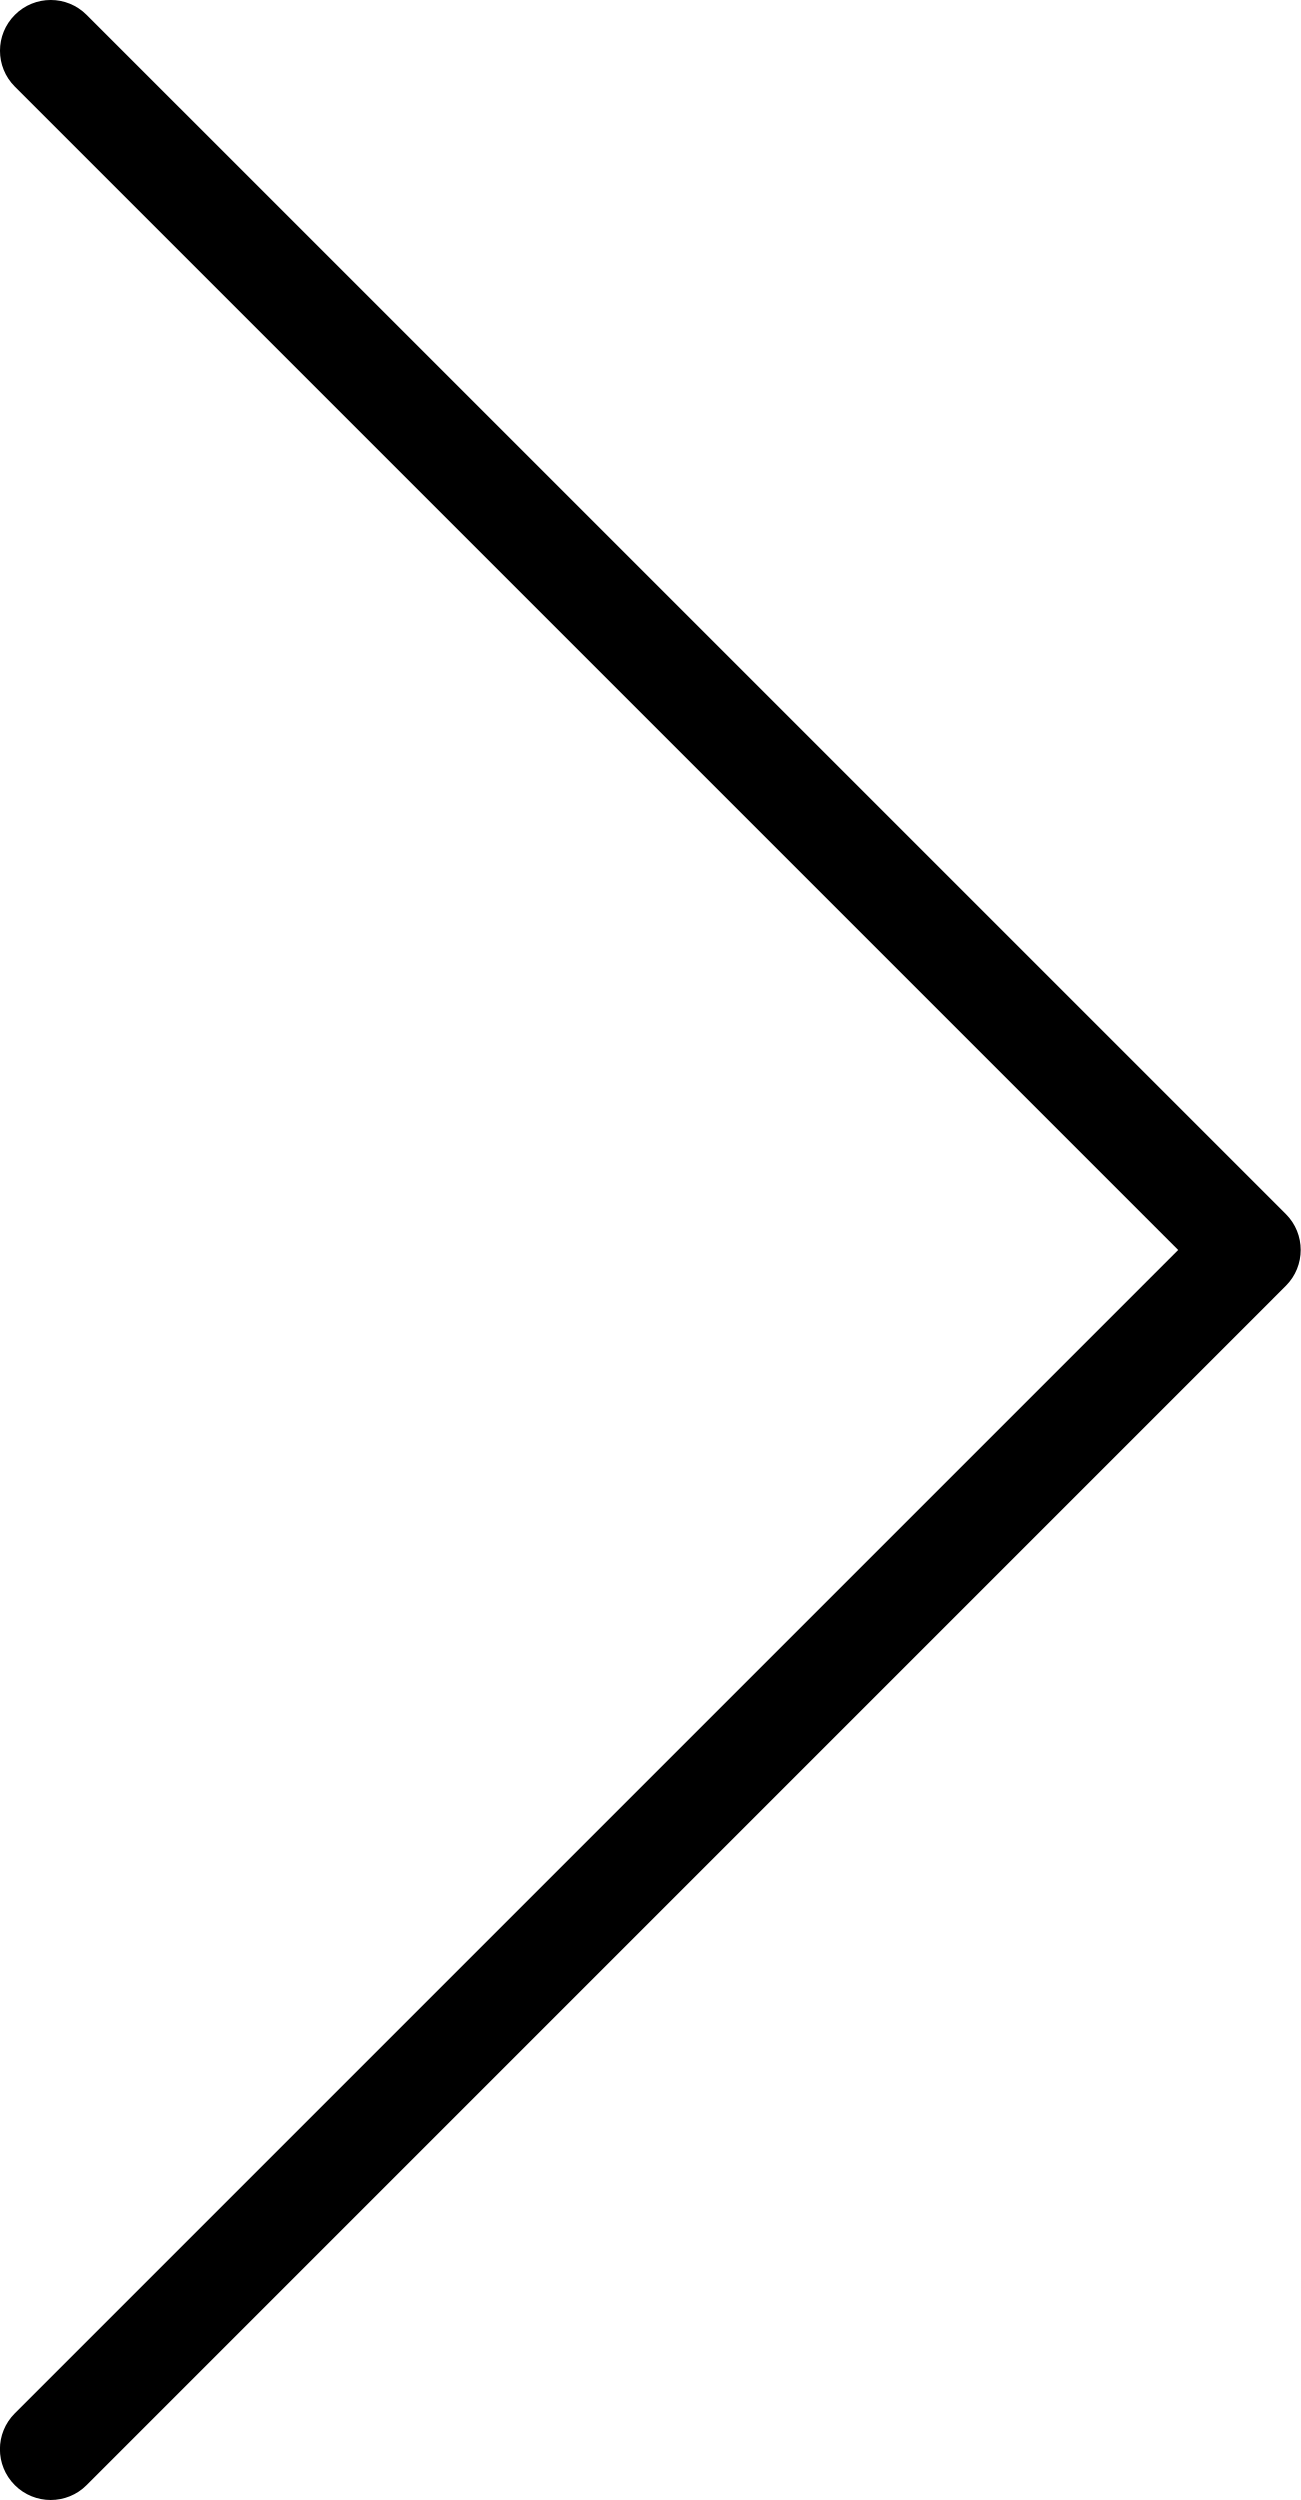
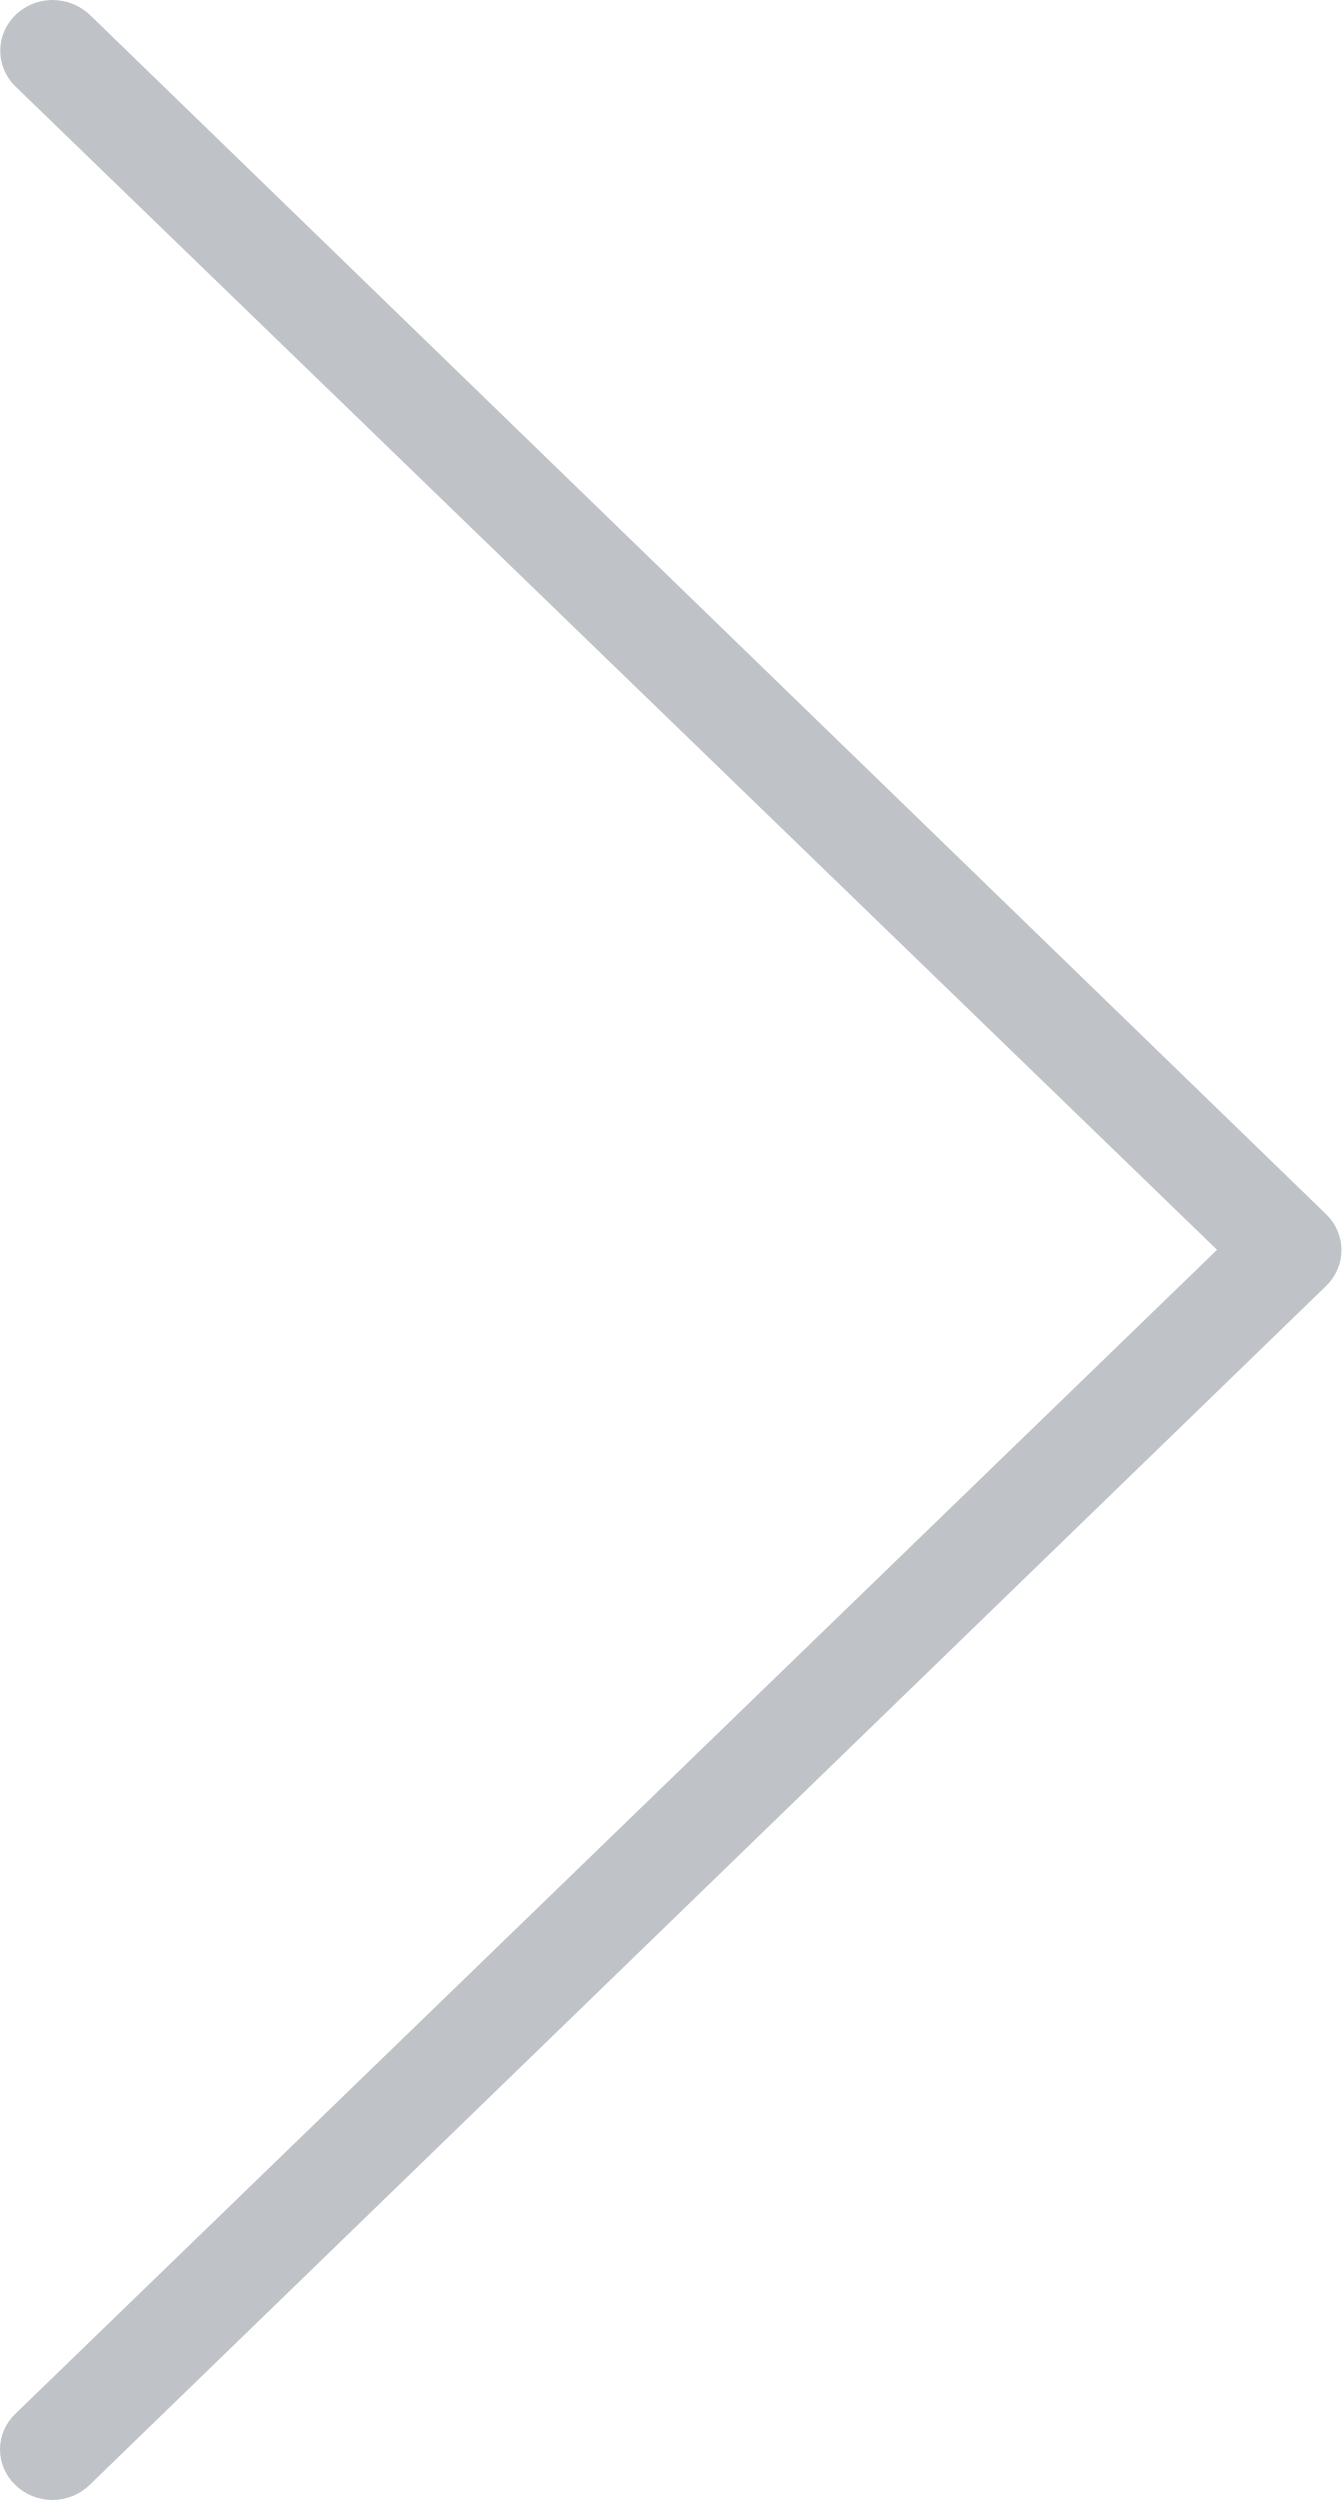
- <svg xmlns="http://www.w3.org/2000/svg" version="1.1" id="Layer_1" x="0px" y="0px" width="21.706px" height="41.719px" viewBox="0 0 21.706 41.719" enable-background="new 0 0 21.706 41.719" xml:space="preserve">
-   <path d="M19.661,20.859L0.248,1.446c-0.331-0.331-0.331-0.867,0-1.198c0.33-0.331,0.867-0.331,1.197,0l20.013,20.012 c0.33,0.33,0.33,0.867,0,1.197L1.445,41.471c-0.164,0.165-0.382,0.248-0.599,0.248s-0.434-0.083-0.599-0.248 c-0.331-0.331-0.331-0.867,0-1.198L19.661,20.859z" />
+ <svg xmlns="http://www.w3.org/2000/svg" width="22" height="41" viewBox="0 0 22 41" fill="none">
+   <path opacity="0.3" d="M19.959 20.497L0.252 39.586C0.172 39.662 0.109 39.753 0.065 39.853C0.022 39.954 0 40.062 0 40.17C0 40.279 0.022 40.387 0.065 40.487C0.109 40.588 0.172 40.679 0.252 40.755C0.331 40.833 0.426 40.894 0.531 40.936C0.635 40.978 0.747 41 0.86 41C0.973 41 1.085 40.978 1.189 40.936C1.293 40.894 1.388 40.833 1.468 40.755L21.747 21.091C21.828 21.014 21.891 20.922 21.934 20.821C21.978 20.72 22 20.611 22 20.502C22 20.392 21.978 20.283 21.934 20.182C21.891 20.081 21.828 19.989 21.747 19.912L1.468 0.238C1.303 0.084 1.083 -0.001 0.855 7.62939e-06C0.686 0.002 0.522 0.051 0.382 0.143C0.242 0.234 0.133 0.364 0.069 0.515C0.005 0.666 -0.012 0.832 0.02 0.993C0.053 1.153 0.133 1.301 0.252 1.417L19.959 20.497Z" fill="#283645" />
</svg>
